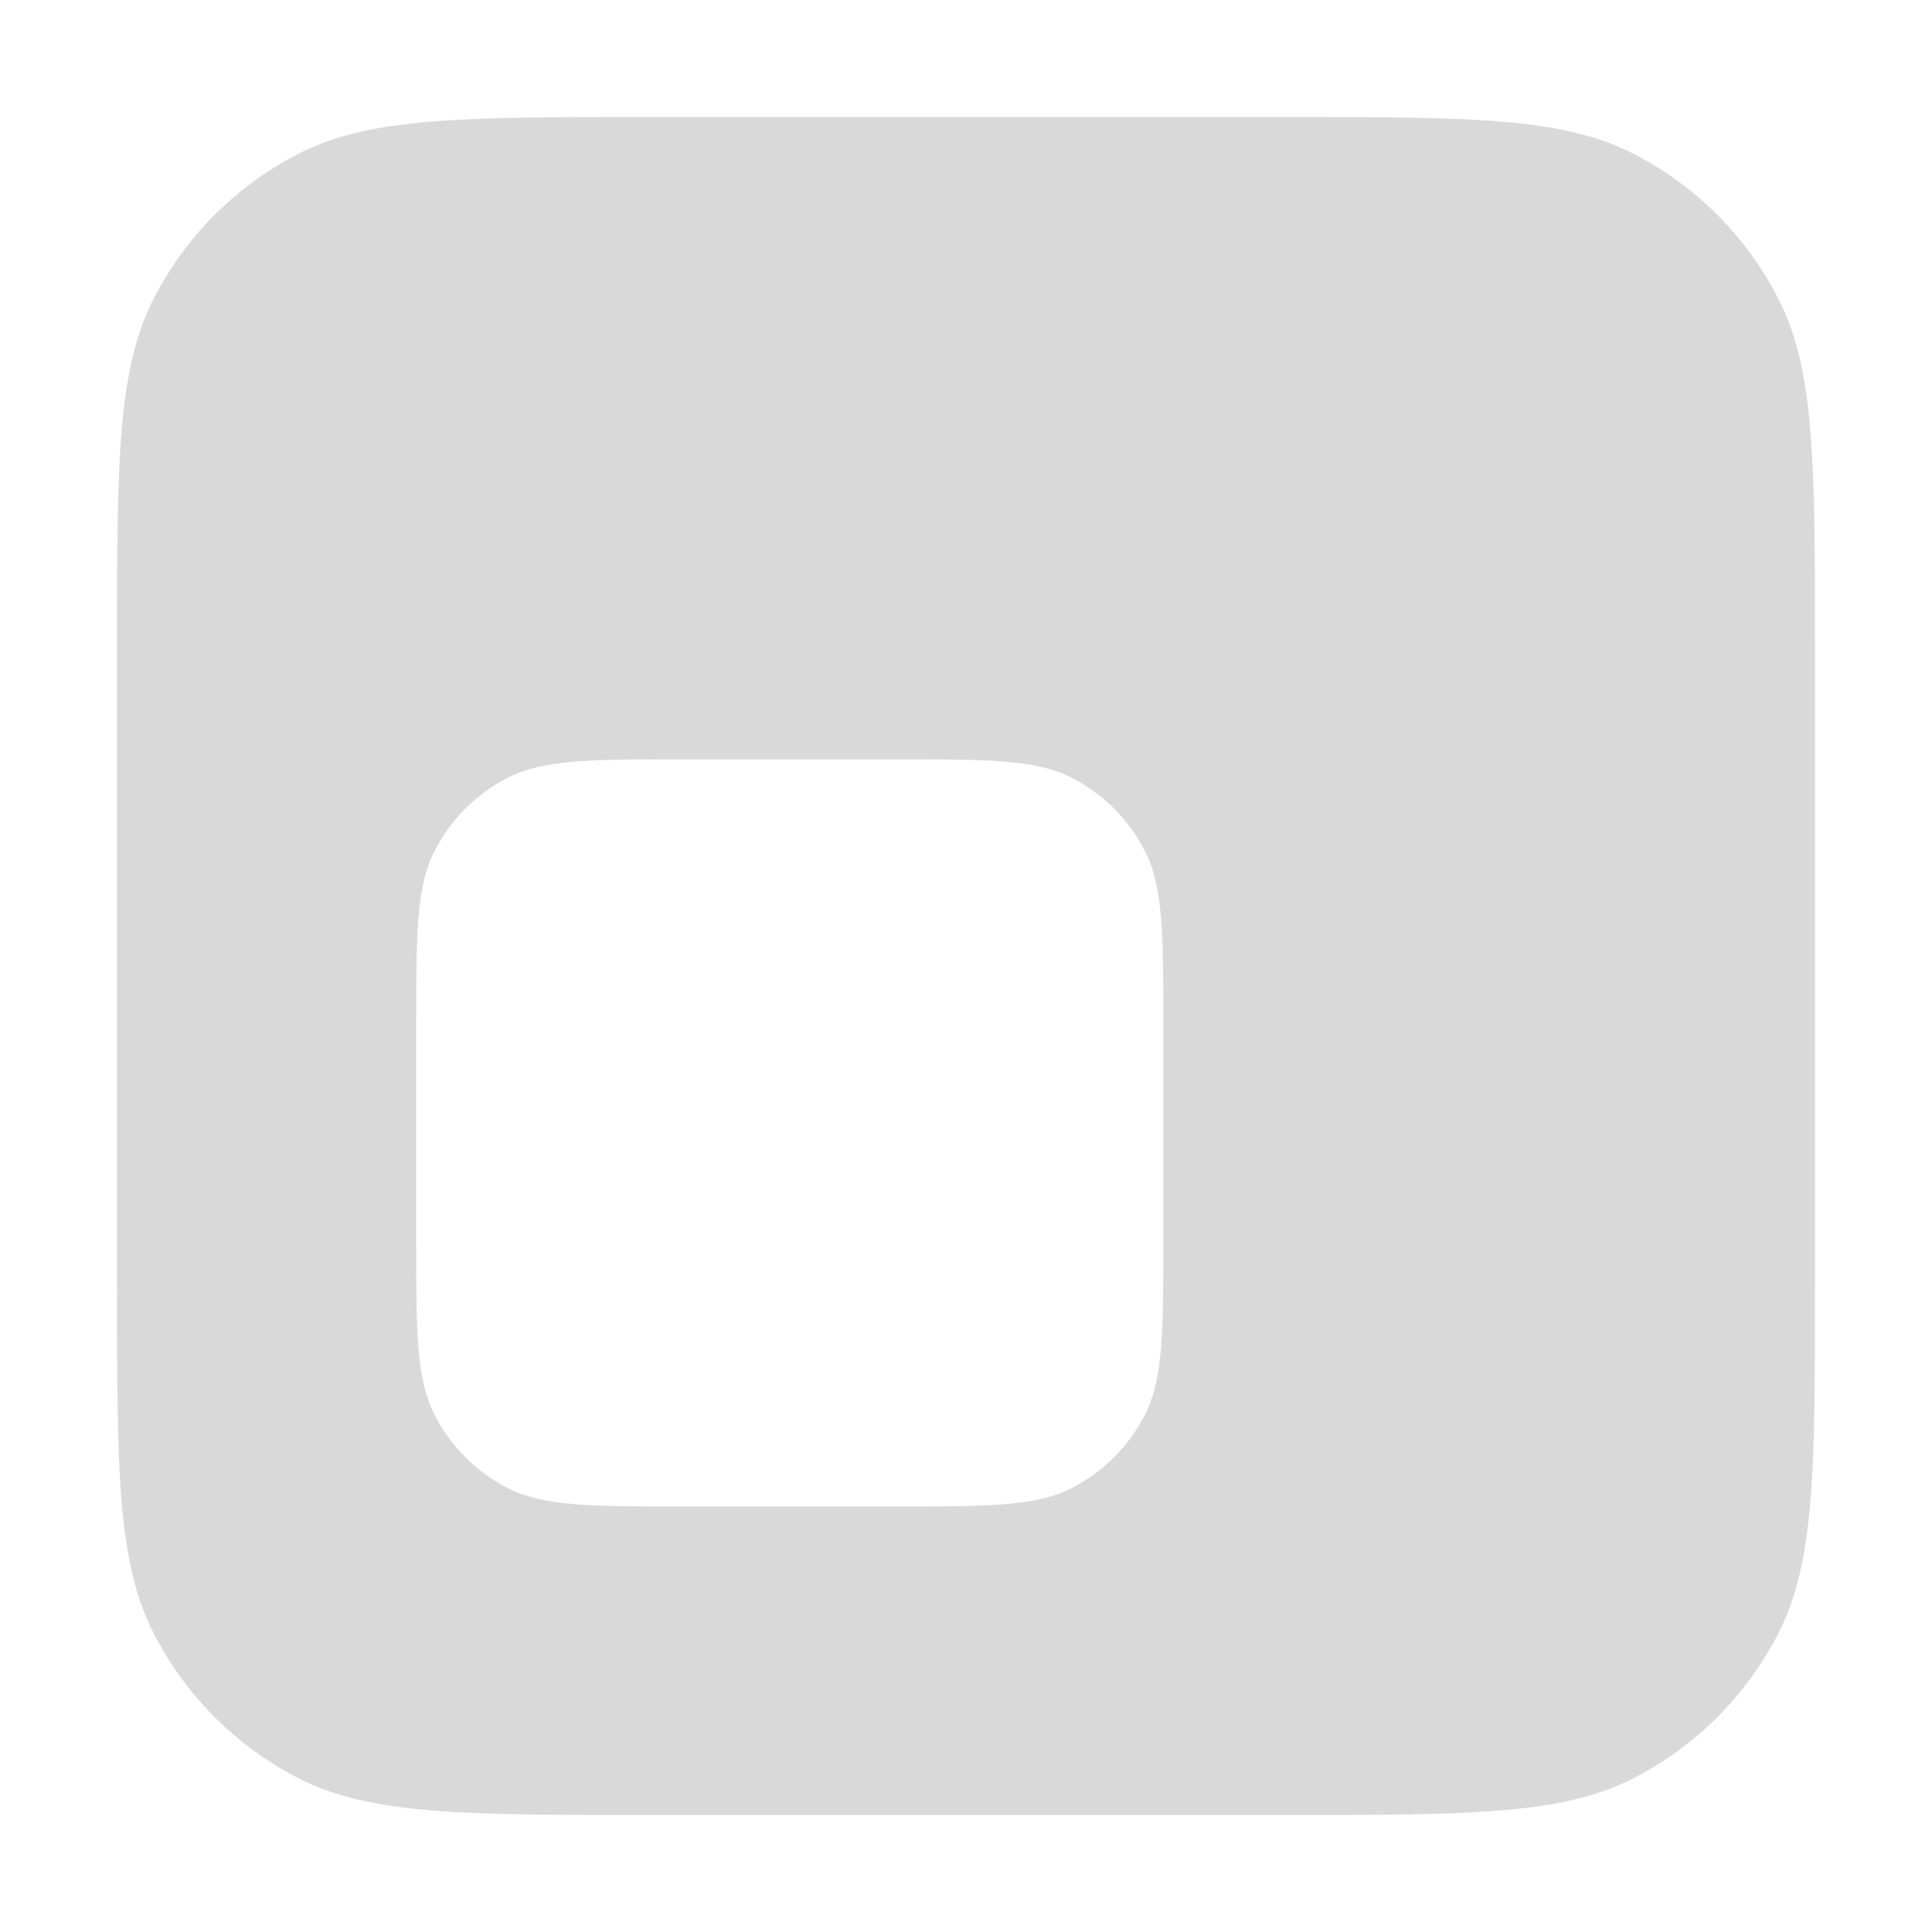
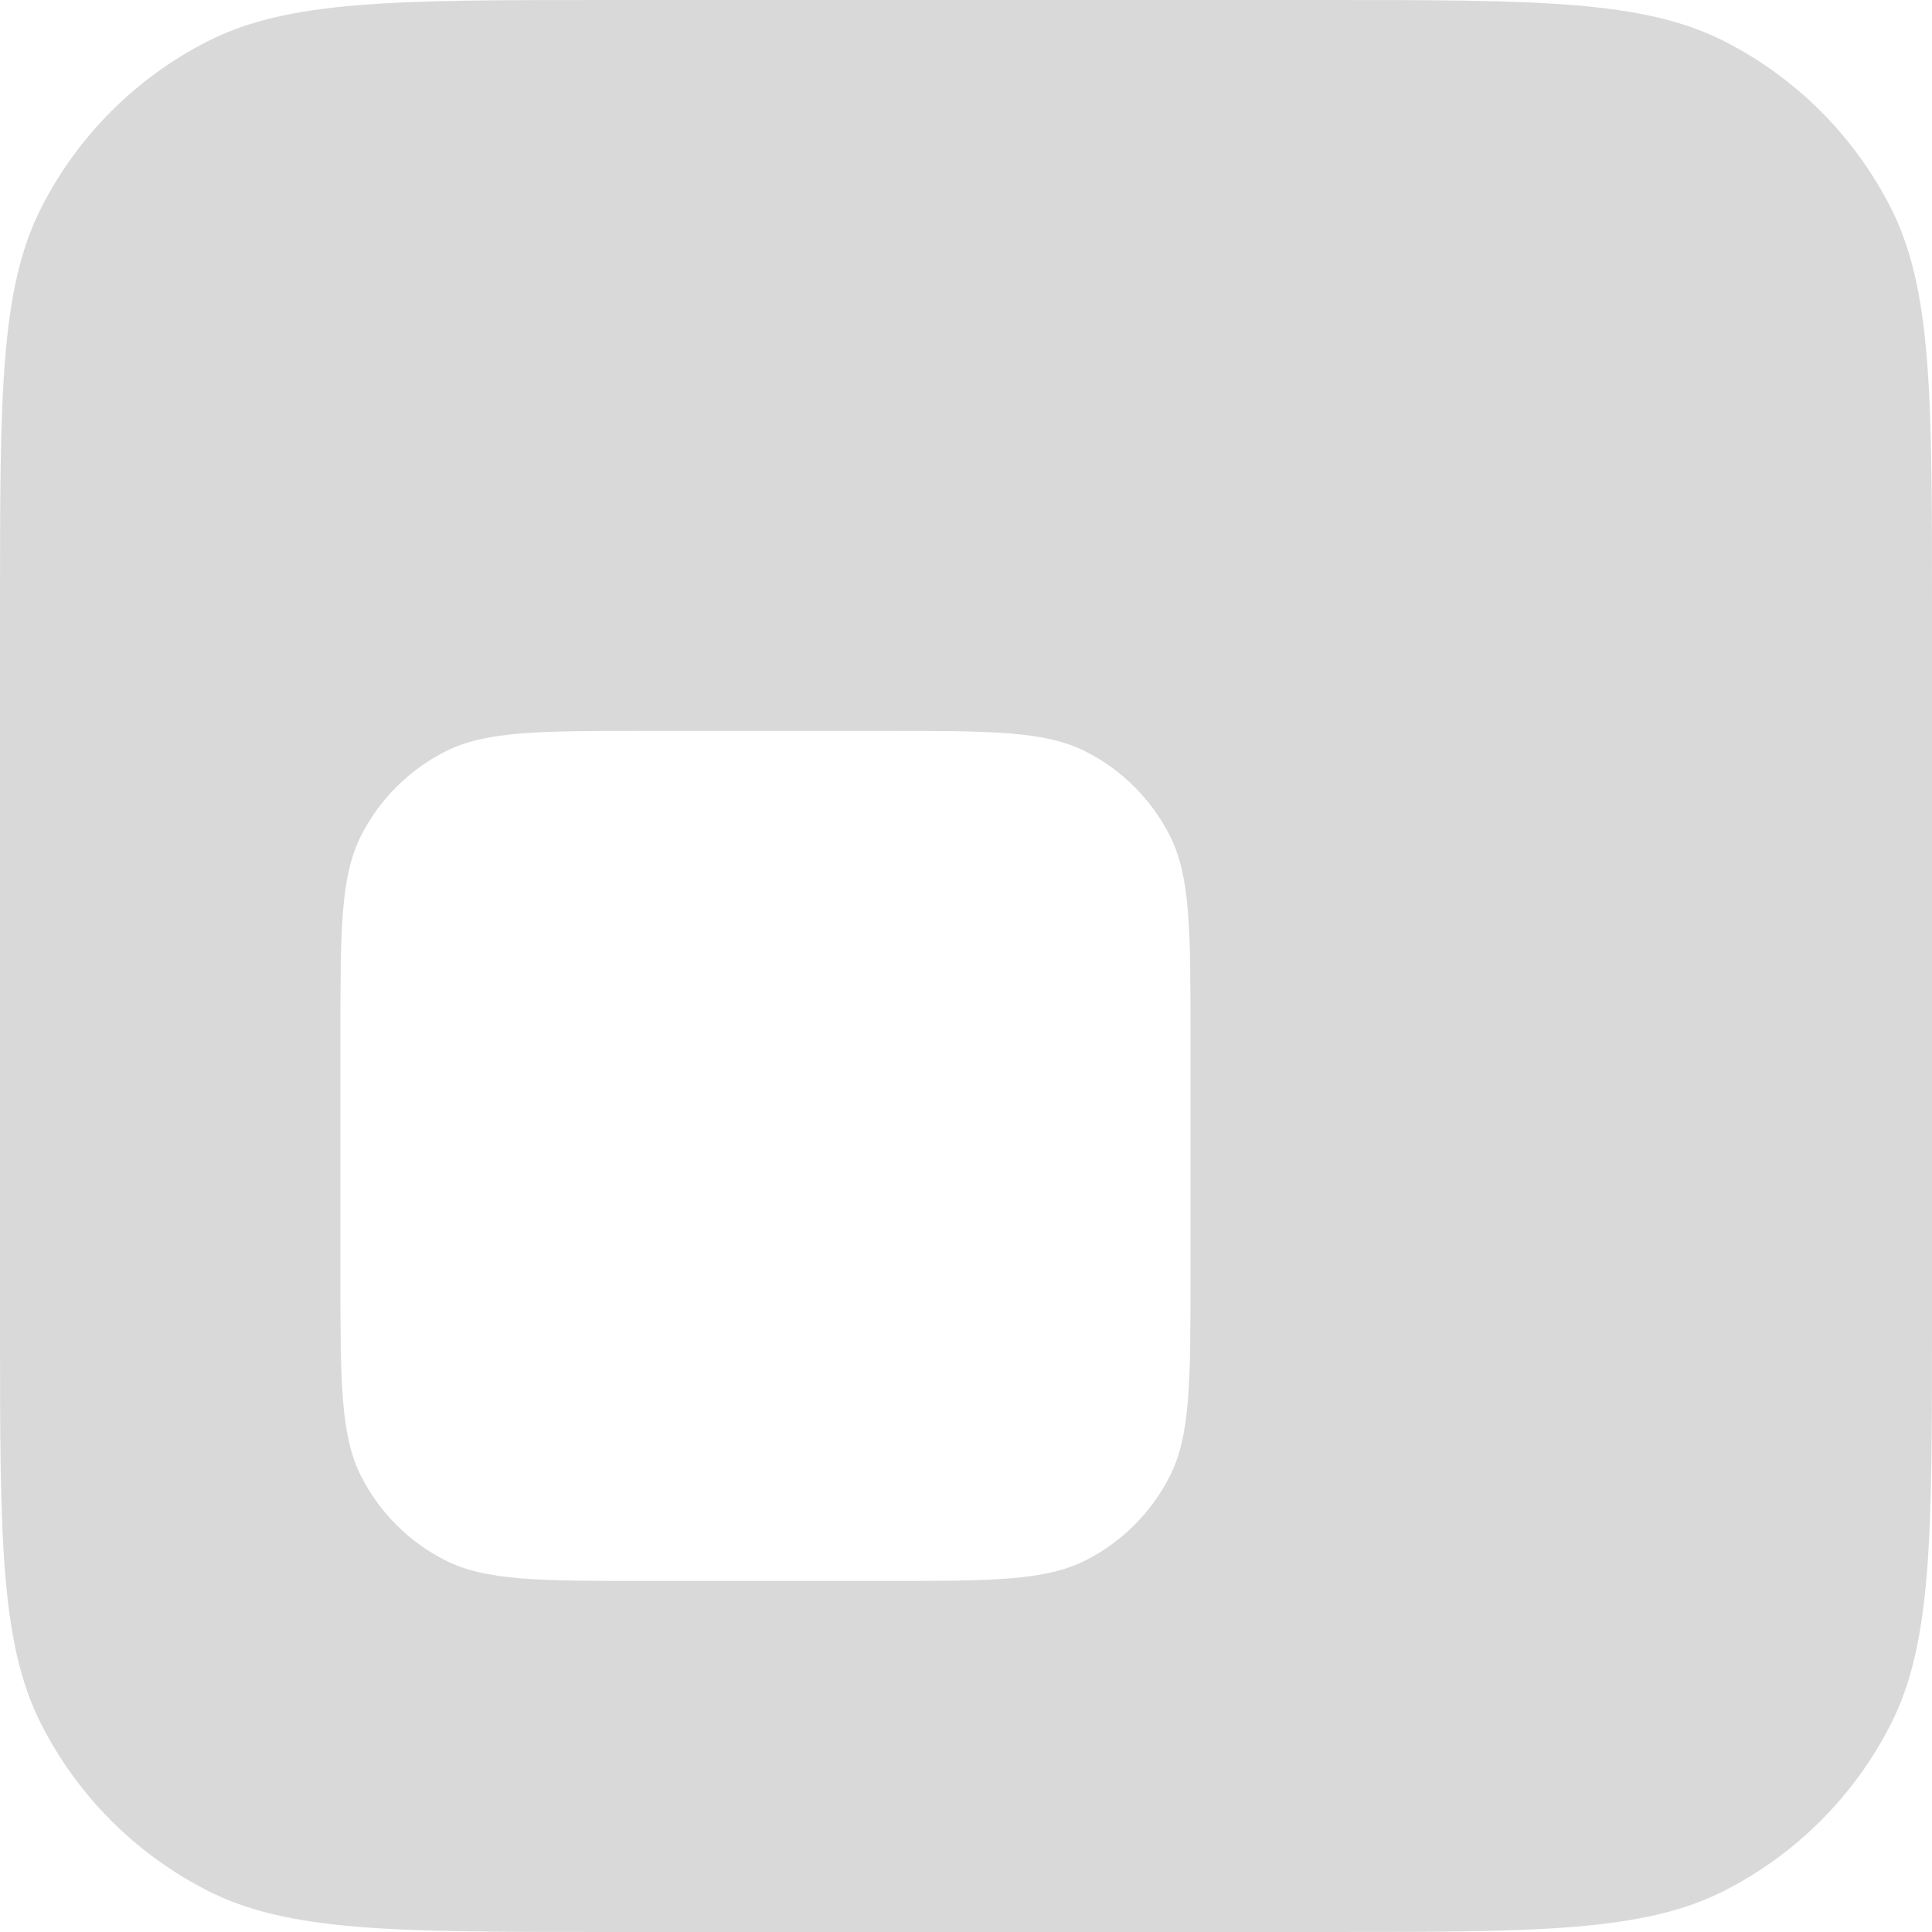
<svg xmlns="http://www.w3.org/2000/svg" width="294" height="294" viewBox="0 0 294 294" fill="none">
-   <path fill-rule="evenodd" d="M99.093 17.801 L194.907 17.801 C223.359 17.801 237.585 17.801 248.454 23.337 C258.014 28.206 265.794 35.986 270.663 45.546 C276.199 56.415 276.199 70.641 276.199 99.093 L276.199 194.907 C276.199 223.359 276.199 237.585 270.663 248.454 C265.794 258.014 258.014 265.794 248.454 270.663 C237.585 276.199 223.359 276.199 194.907 276.199 L99.093 276.199 C70.641 276.199 56.415 276.199 45.546 270.663 C35.986 265.794 28.206 258.014 23.337 248.454 C17.801 237.585 17.801 223.359 17.801 194.907 L17.801 99.093 C17.801 70.641 17.801 56.415 23.337 45.546 C28.206 35.986 35.986 28.206 45.546 23.337 C56.415 17.801 70.641 17.801 99.093 17.801 Z M104.261 115.553 L136.096 115.553 C150.421 115.553 157.584 115.553 163.056 118.34 C167.87 120.792 171.787 124.709 174.238 129.522 C177.026 134.995 177.026 142.158 177.026 156.483 L177.026 188.318 C177.026 202.643 177.026 209.806 174.238 215.279 C171.787 220.092 167.87 224.009 163.056 226.461 C157.584 229.248 150.421 229.248 136.096 229.248 L104.261 229.248 C89.935 229.248 82.772 229.248 77.3 226.461 C72.487 224.009 68.57 220.092 66.118 215.279 C63.331 209.806 63.331 202.643 63.331 188.318 L63.331 156.483 C63.331 142.158 63.331 134.995 66.118 129.522 C68.57 124.709 72.487 120.792 77.3 118.34 C82.772 115.553 89.935 115.553 104.261 115.553 Z" fill="#D9D9D9" />
+   <path fill-rule="evenodd" d="M92.492 0 L201.508 0 C233.88 0 250.066 0 262.432 6.299 C273.31 11.839 282.161 20.691 287.701 31.568 C294 43.934 294 60.12 294 92.492 L294 201.508 C294 233.88 294 250.066 287.701 262.432 C282.161 273.31 273.31 282.161 262.432 287.701 C250.066 294 233.88 294 201.508 294 L92.492 294 C60.12 294 43.934 294 31.568 287.701 C20.691 282.161 11.839 273.31 6.299 262.432 C0 250.066 0 233.88 0 201.508 L0 92.492 C0 60.12 0 43.934 6.299 31.568 C11.839 20.691 20.691 11.839 31.568 6.299 C43.934 0 60.12 0 92.492 0 Z M98.372 111.22 L134.593 111.22 C150.893 111.22 159.042 111.22 165.269 114.392 C170.745 117.181 175.202 121.638 177.991 127.114 C181.163 133.341 181.163 141.49 181.163 157.79 L181.163 194.011 C181.163 210.31 181.163 218.46 177.991 224.686 C175.202 230.163 170.745 234.619 165.269 237.409 C159.042 240.58 150.893 240.58 134.593 240.58 L98.372 240.58 C82.073 240.58 73.923 240.58 67.697 237.409 C62.22 234.619 57.764 230.163 54.974 224.686 C51.803 218.46 51.803 210.31 51.803 194.011 L51.803 157.79 C51.803 141.49 51.803 133.341 54.974 127.114 C57.764 121.638 62.22 117.181 67.697 114.392 C73.923 111.22 82.073 111.22 98.372 111.22 Z" fill="#D9D9D9" />
</svg>
